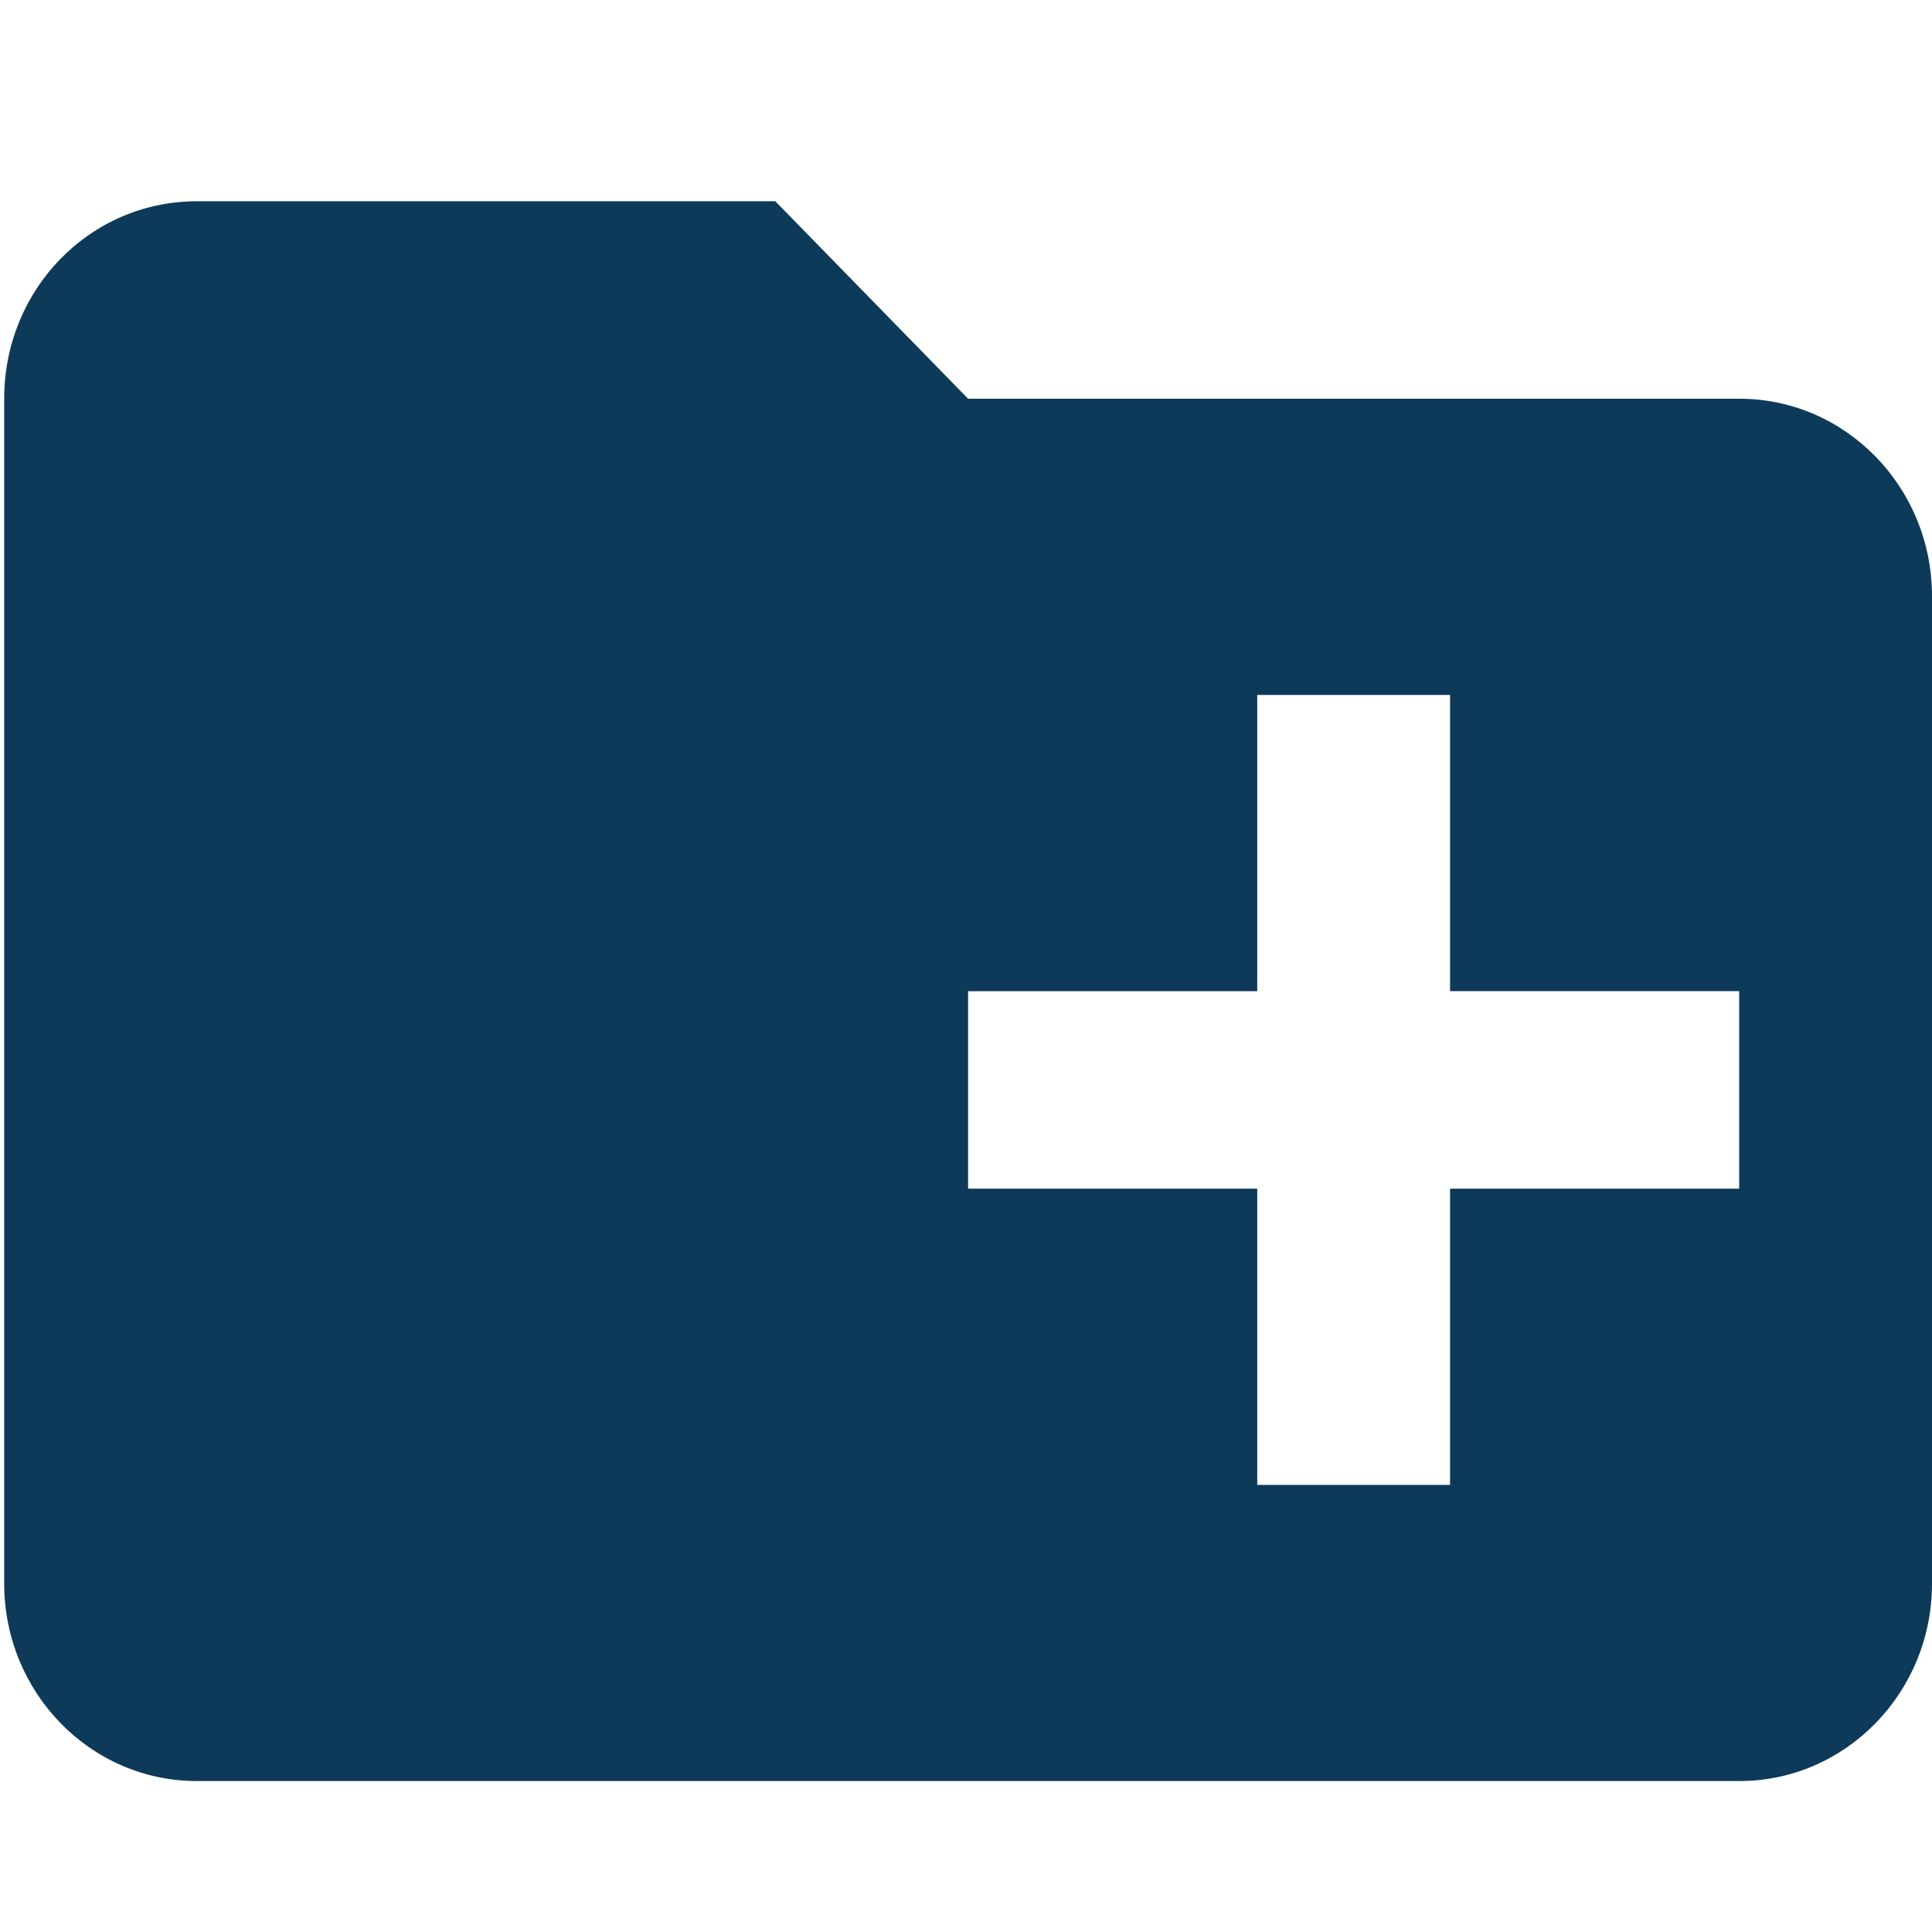
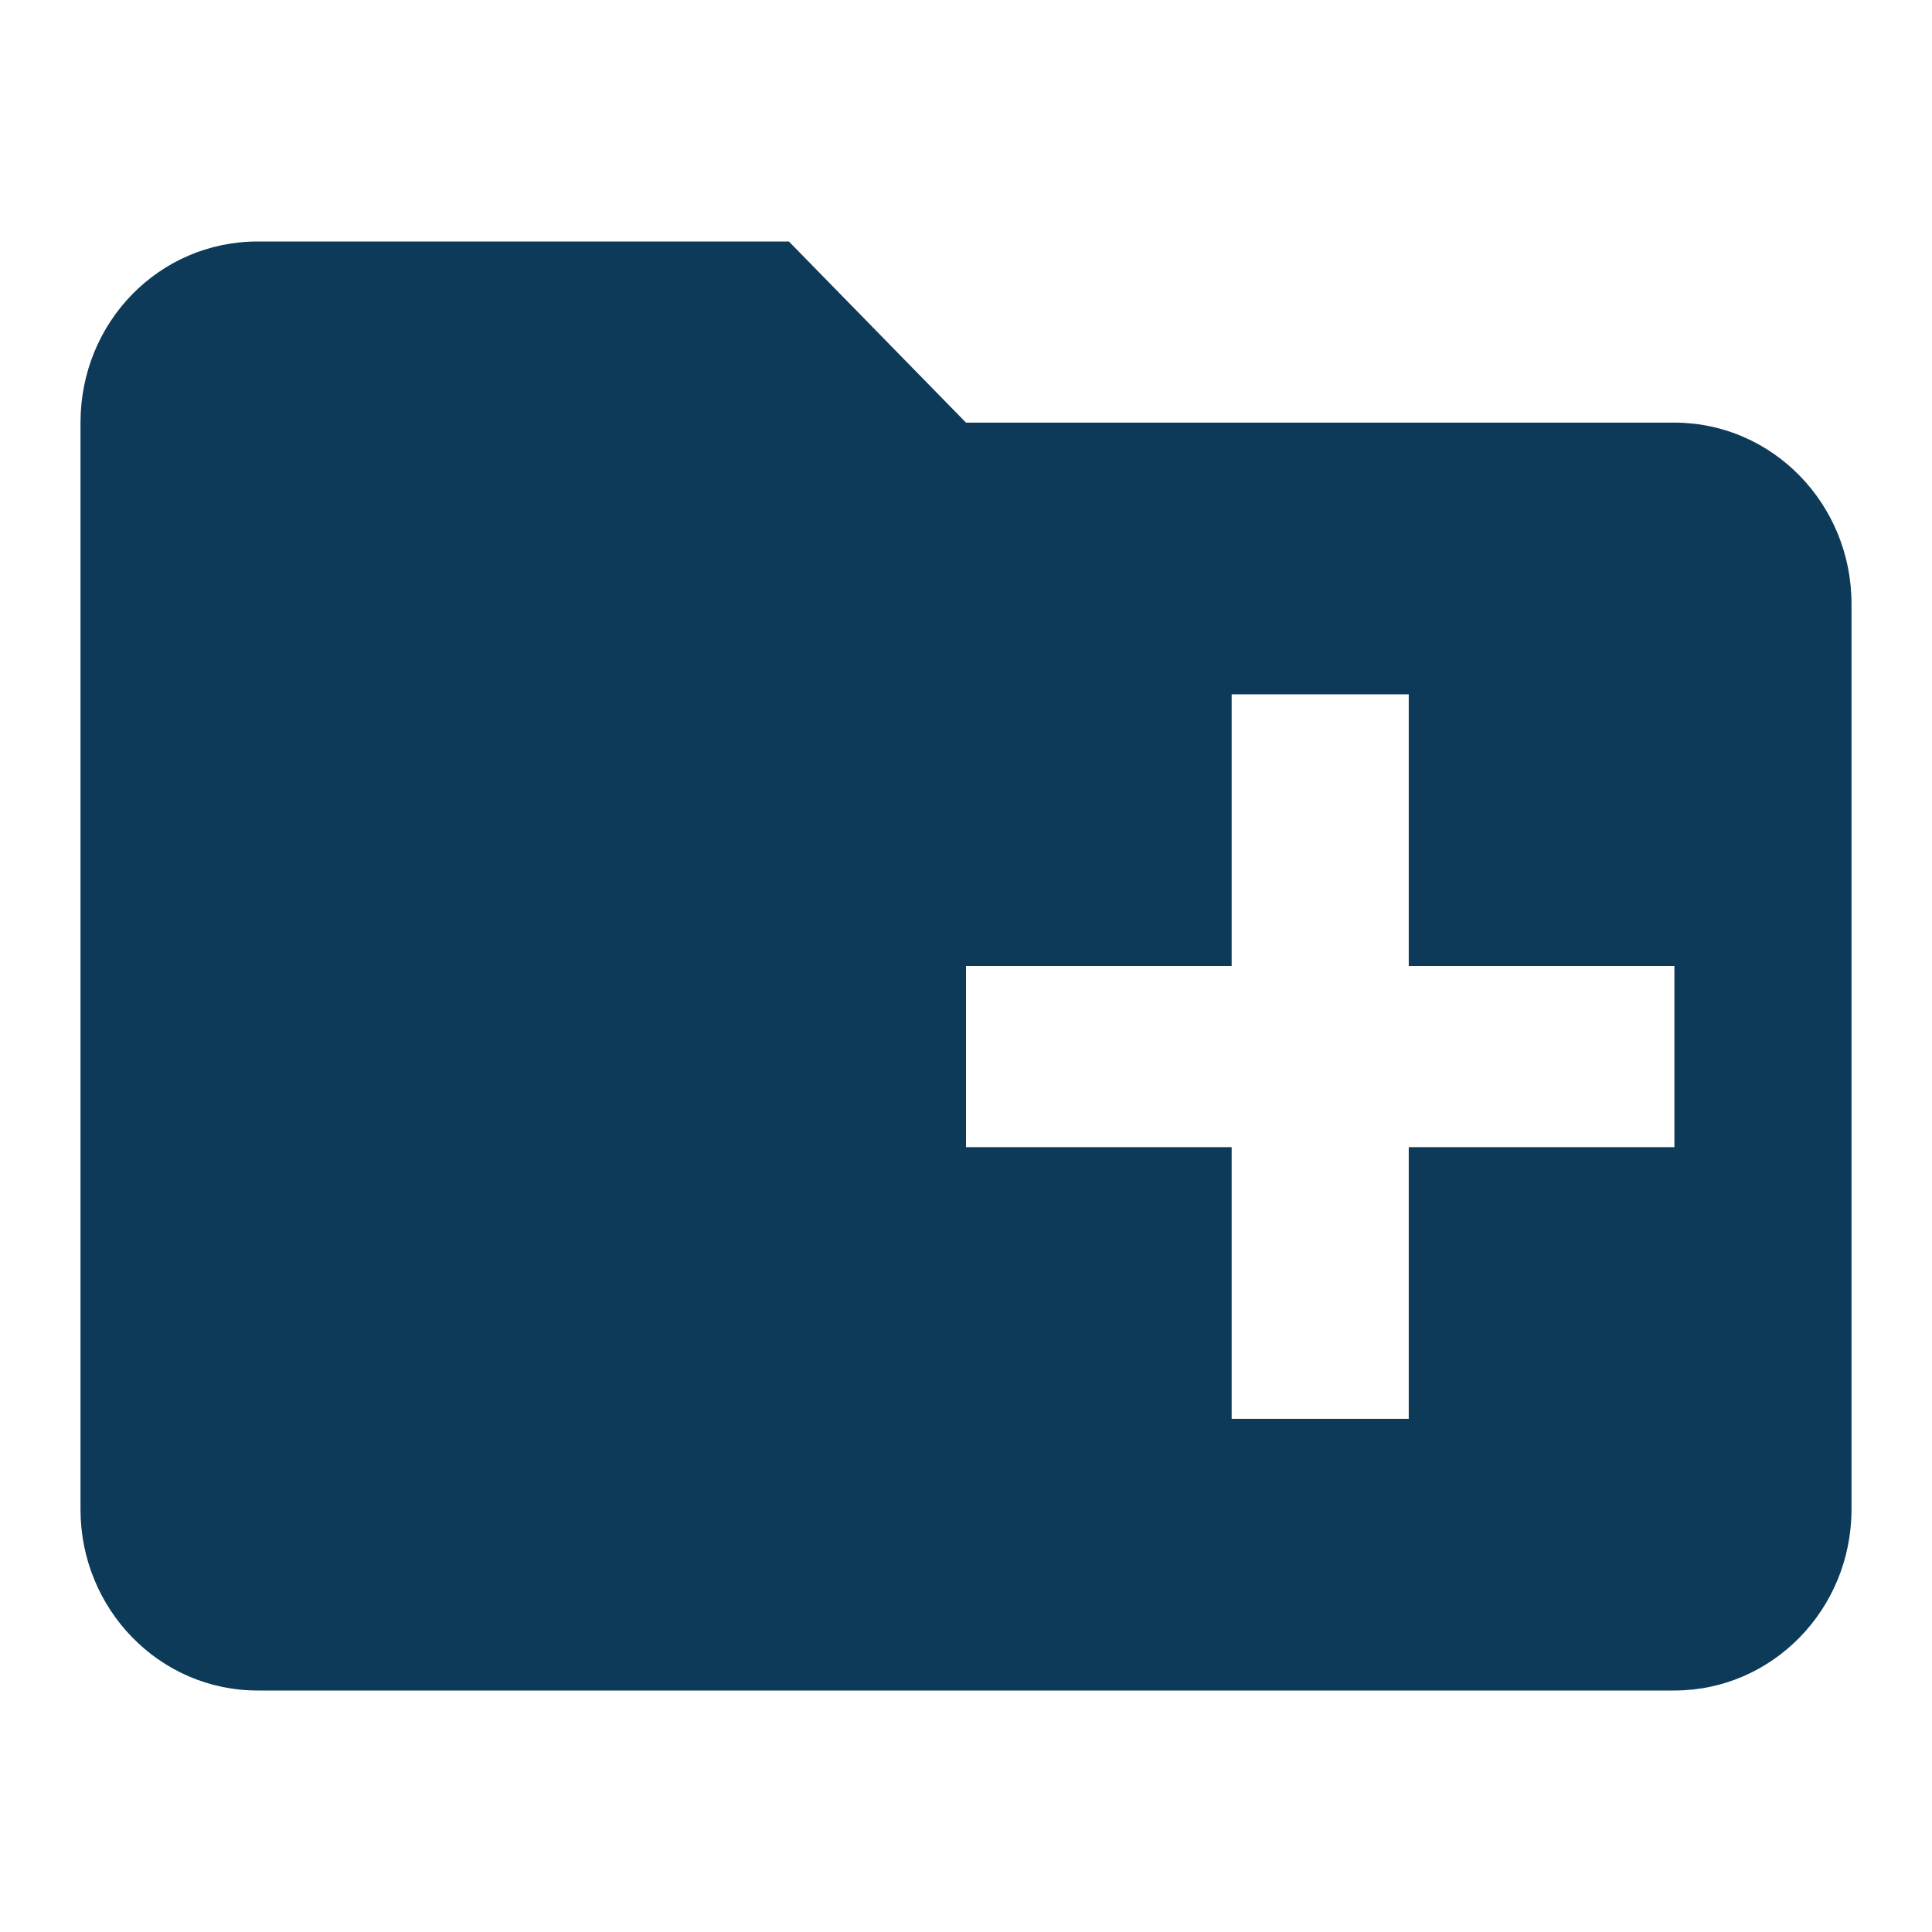
<svg xmlns="http://www.w3.org/2000/svg" version="1.1" width="24" height="24" viewBox="0 0 24 24" id="svg4">
-   <defs id="defs8" />
-   <path d="m 9.631,2.5 2.395,2.453 h 9.579 A 2.395,2.453 0 0 1 24,7.406 V 19.672 a 2.395,2.453 0 0 1 -2.395,2.453 H 2.447 c -1.329,0 -2.395,-1.104 -2.395,-2.453 V 4.953 C 0.052,3.592 1.117,2.5 2.447,2.5 h 7.184 m 5.987,6.133 v 3.68 h -3.592 v 2.453 h 3.592 v 3.68 h 2.395 v -3.68 h 3.592 V 12.312 H 18.013 V 8.633 Z" id="path2" style="fill:#0e3a5a;fill-opacity:1;stroke-width:1.212" />
+   <path d="M 9.8,3 12,5.25 h 8.8 A 2.2,2.25 0 0 1 23,7.5 V 18.75 A 2.2,2.25 0 0 1 20.8,21 H 3.2 C 1.979,21 1,19.988 1,18.75 V 5.25 C 1,4.001 1.979,3 3.2,3 h 6.6 m 5.5,5.625 V 12 H 12 v 2.25 h 3.3 V 17.625 h 2.2 v -3.375 h 3.3 V 12 H 17.5 V 8.625 Z" id="path2" style="fill:#0e3a5a;fill-opacity:1;stroke-width:1.112" />
</svg>
